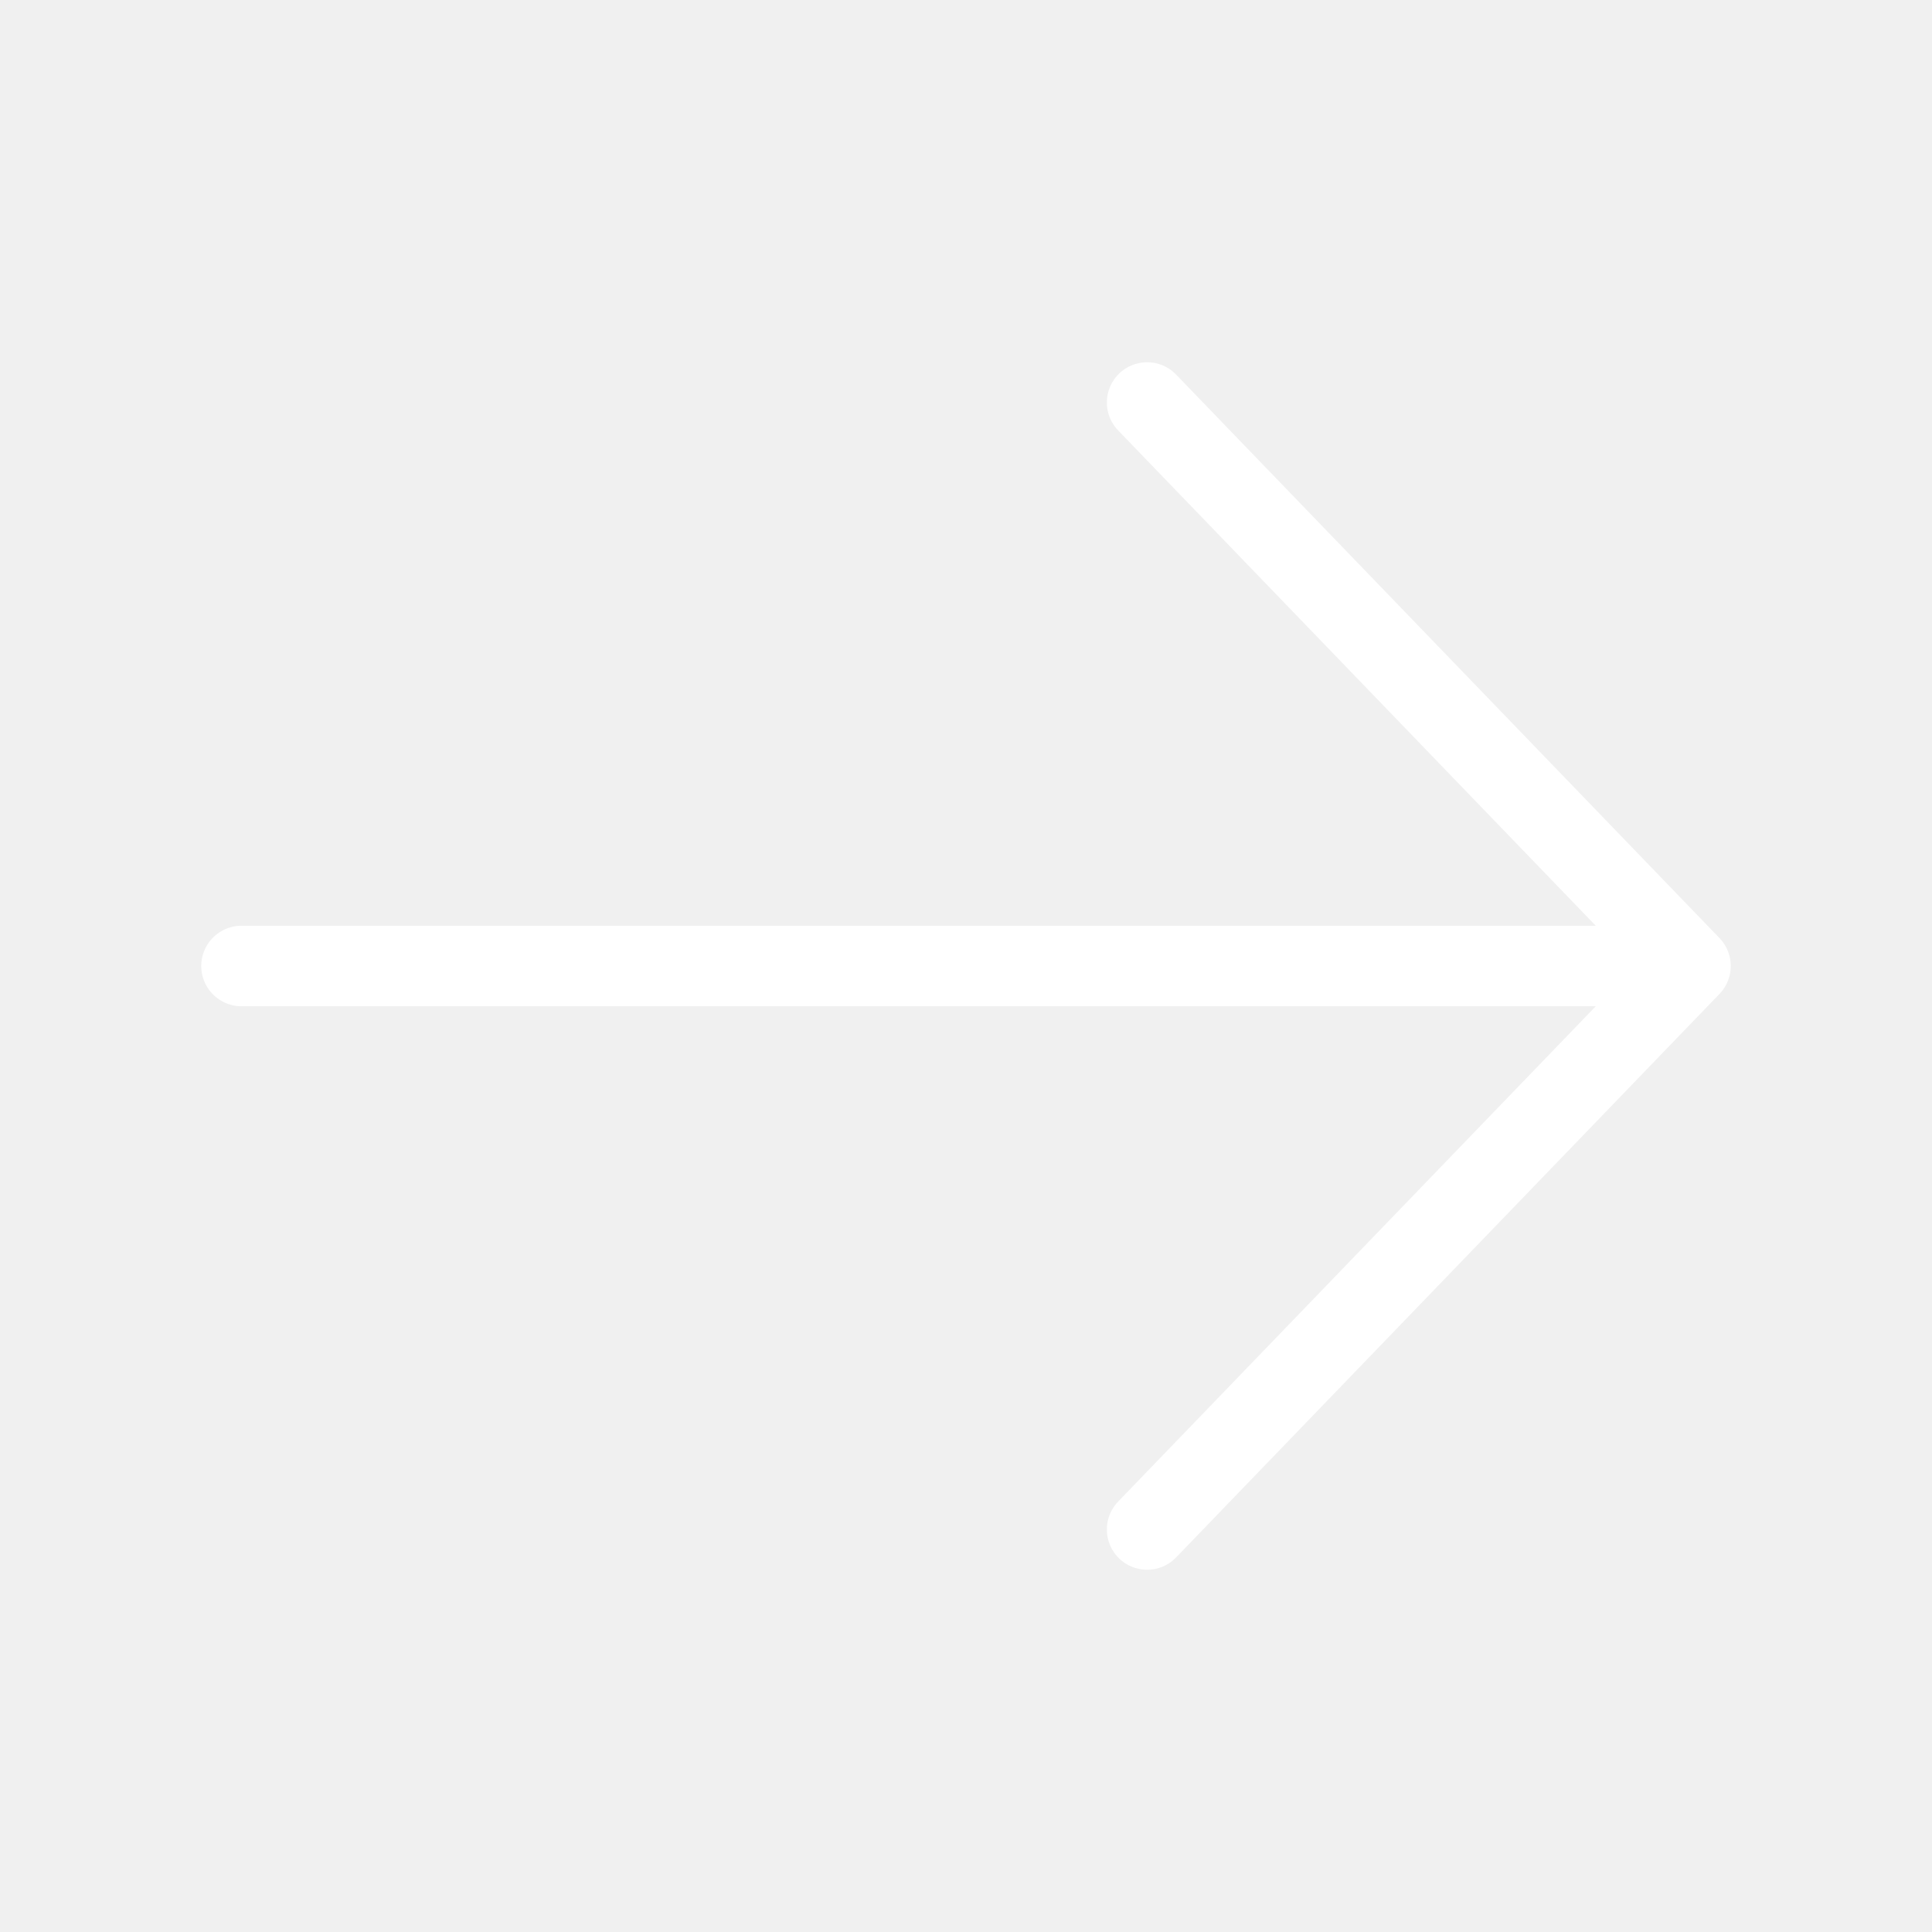
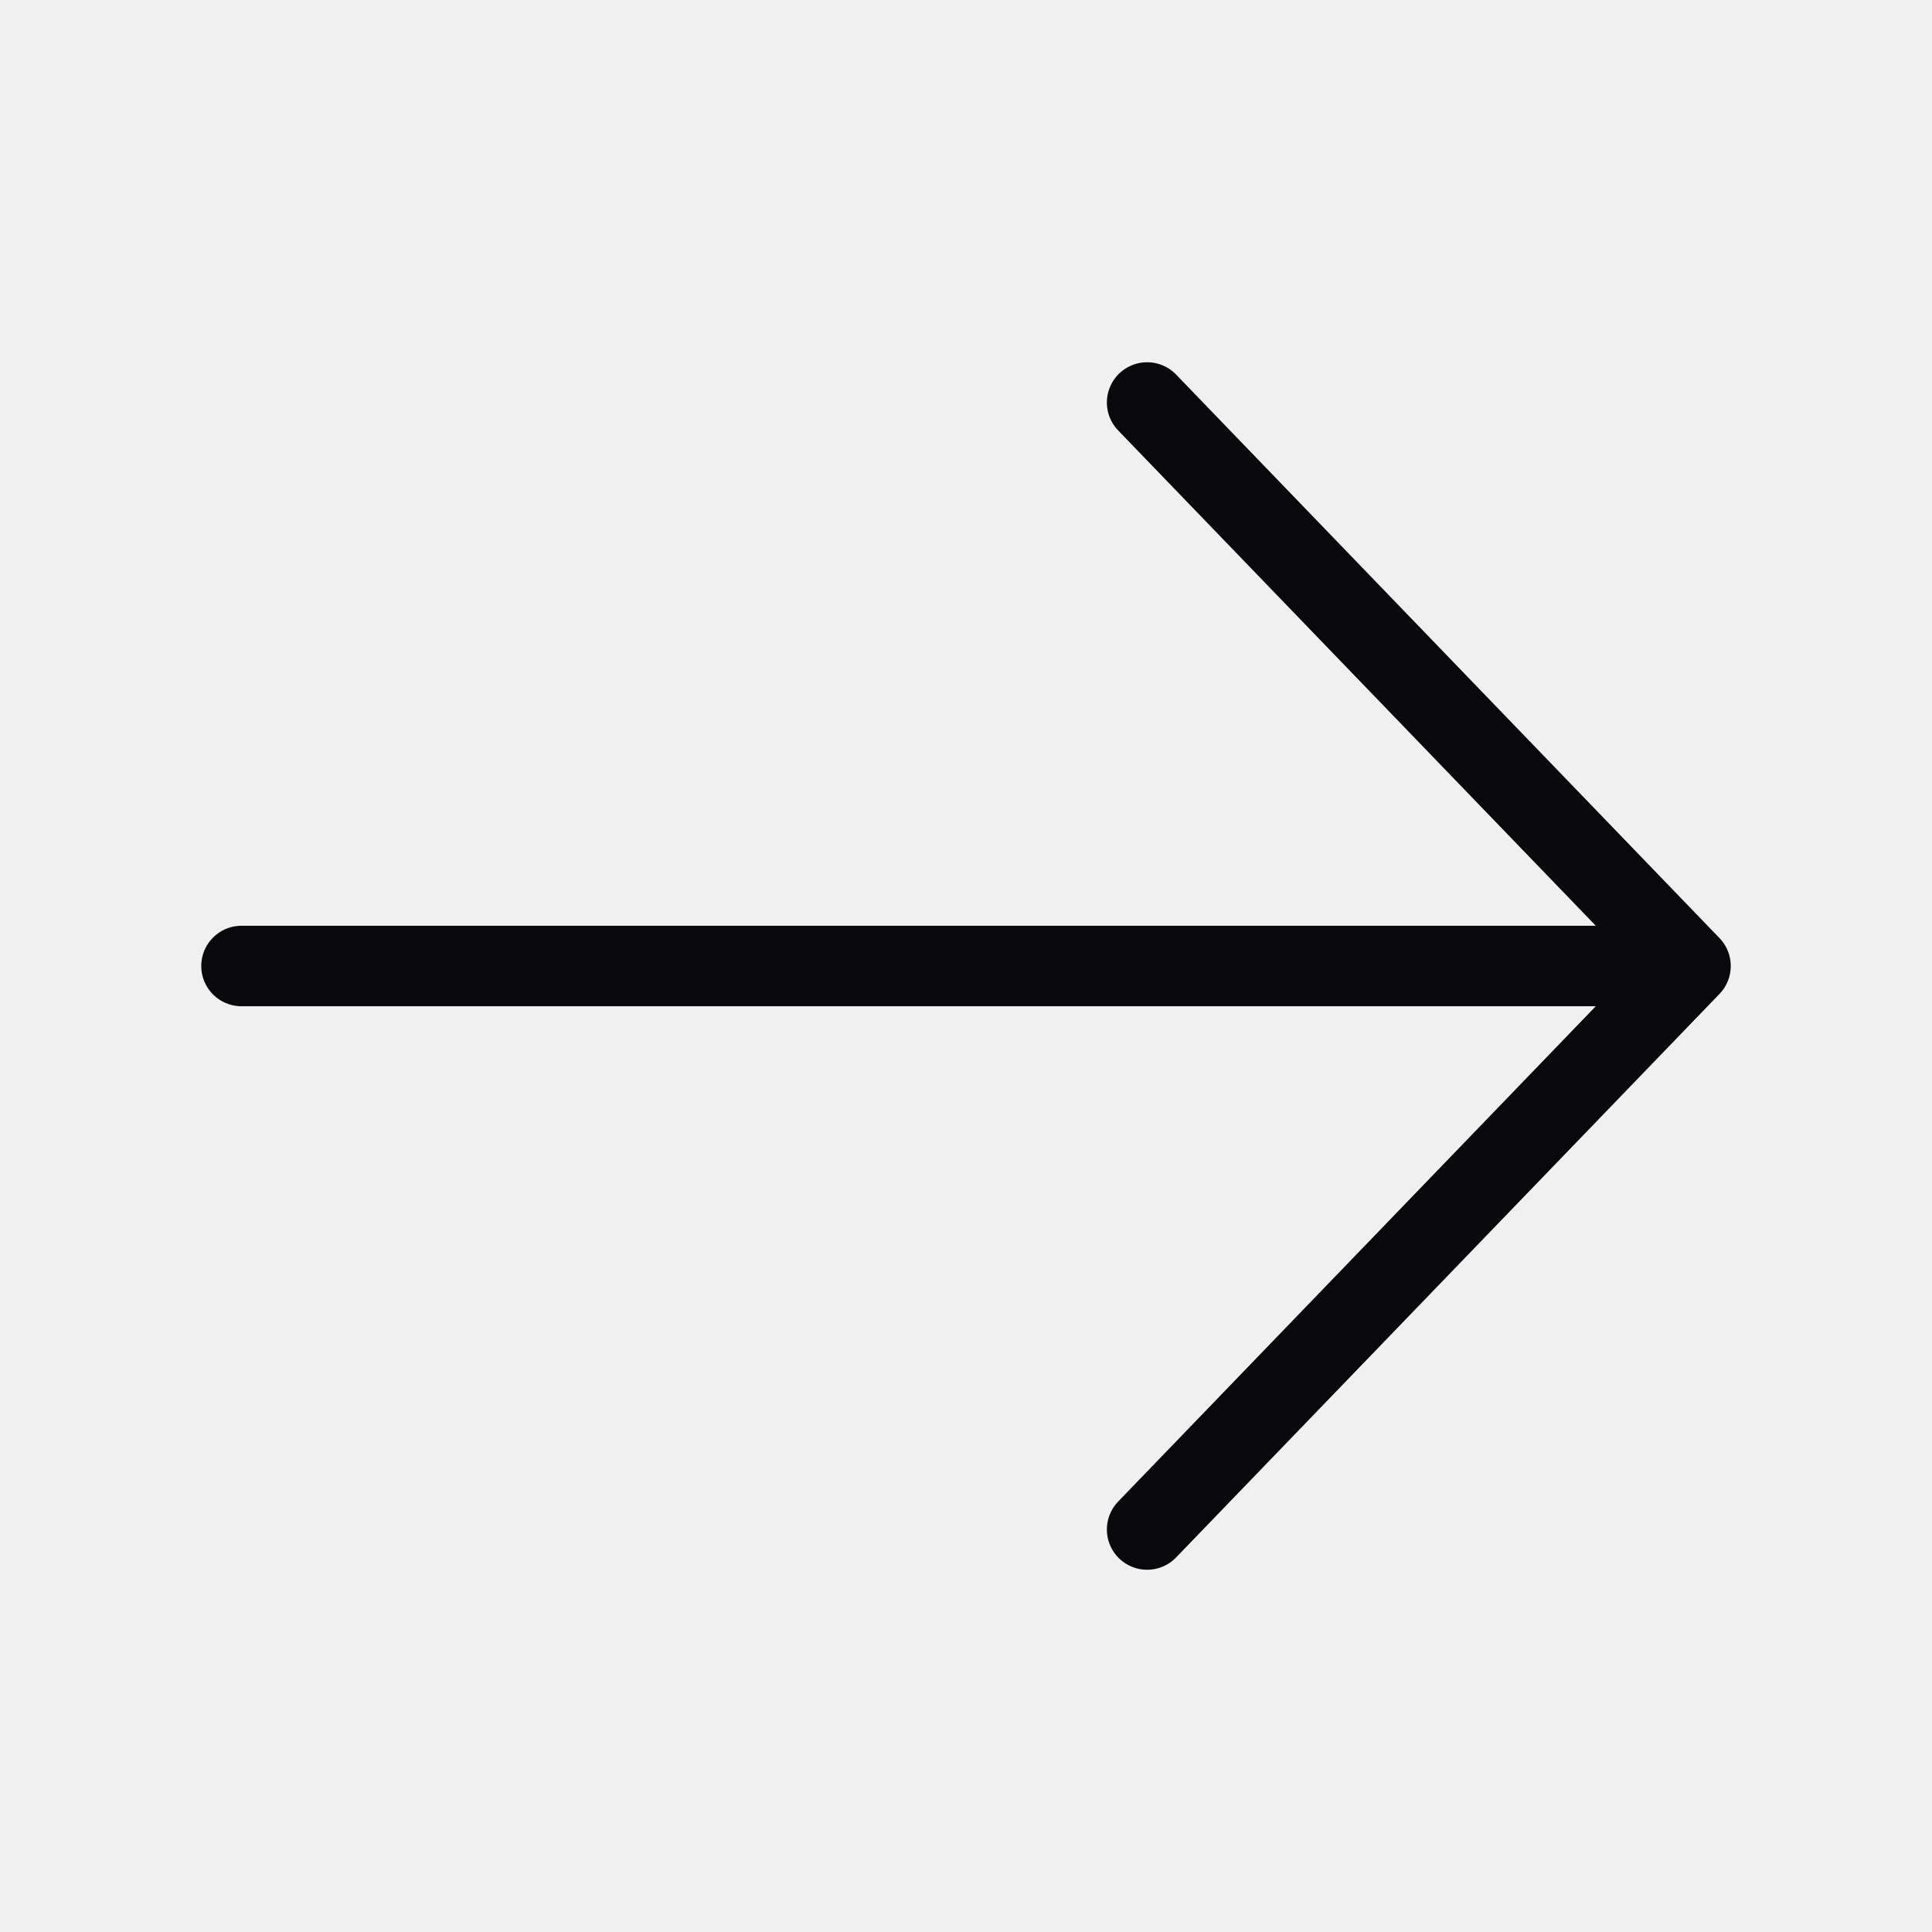
<svg xmlns="http://www.w3.org/2000/svg" width="24" height="24" viewBox="0 0 24 24" fill="none">
-   <path d="M21 12L3 12M21 12L14.25 5M21 12L14.25 19" stroke="white" stroke-linecap="round" stroke-linejoin="round" />
+   <path d="M21 12L3 12M21 12L14.25 5M21 12L14.25 19" stroke="#09090B" stroke-linecap="round" stroke-linejoin="round" />
</svg>
